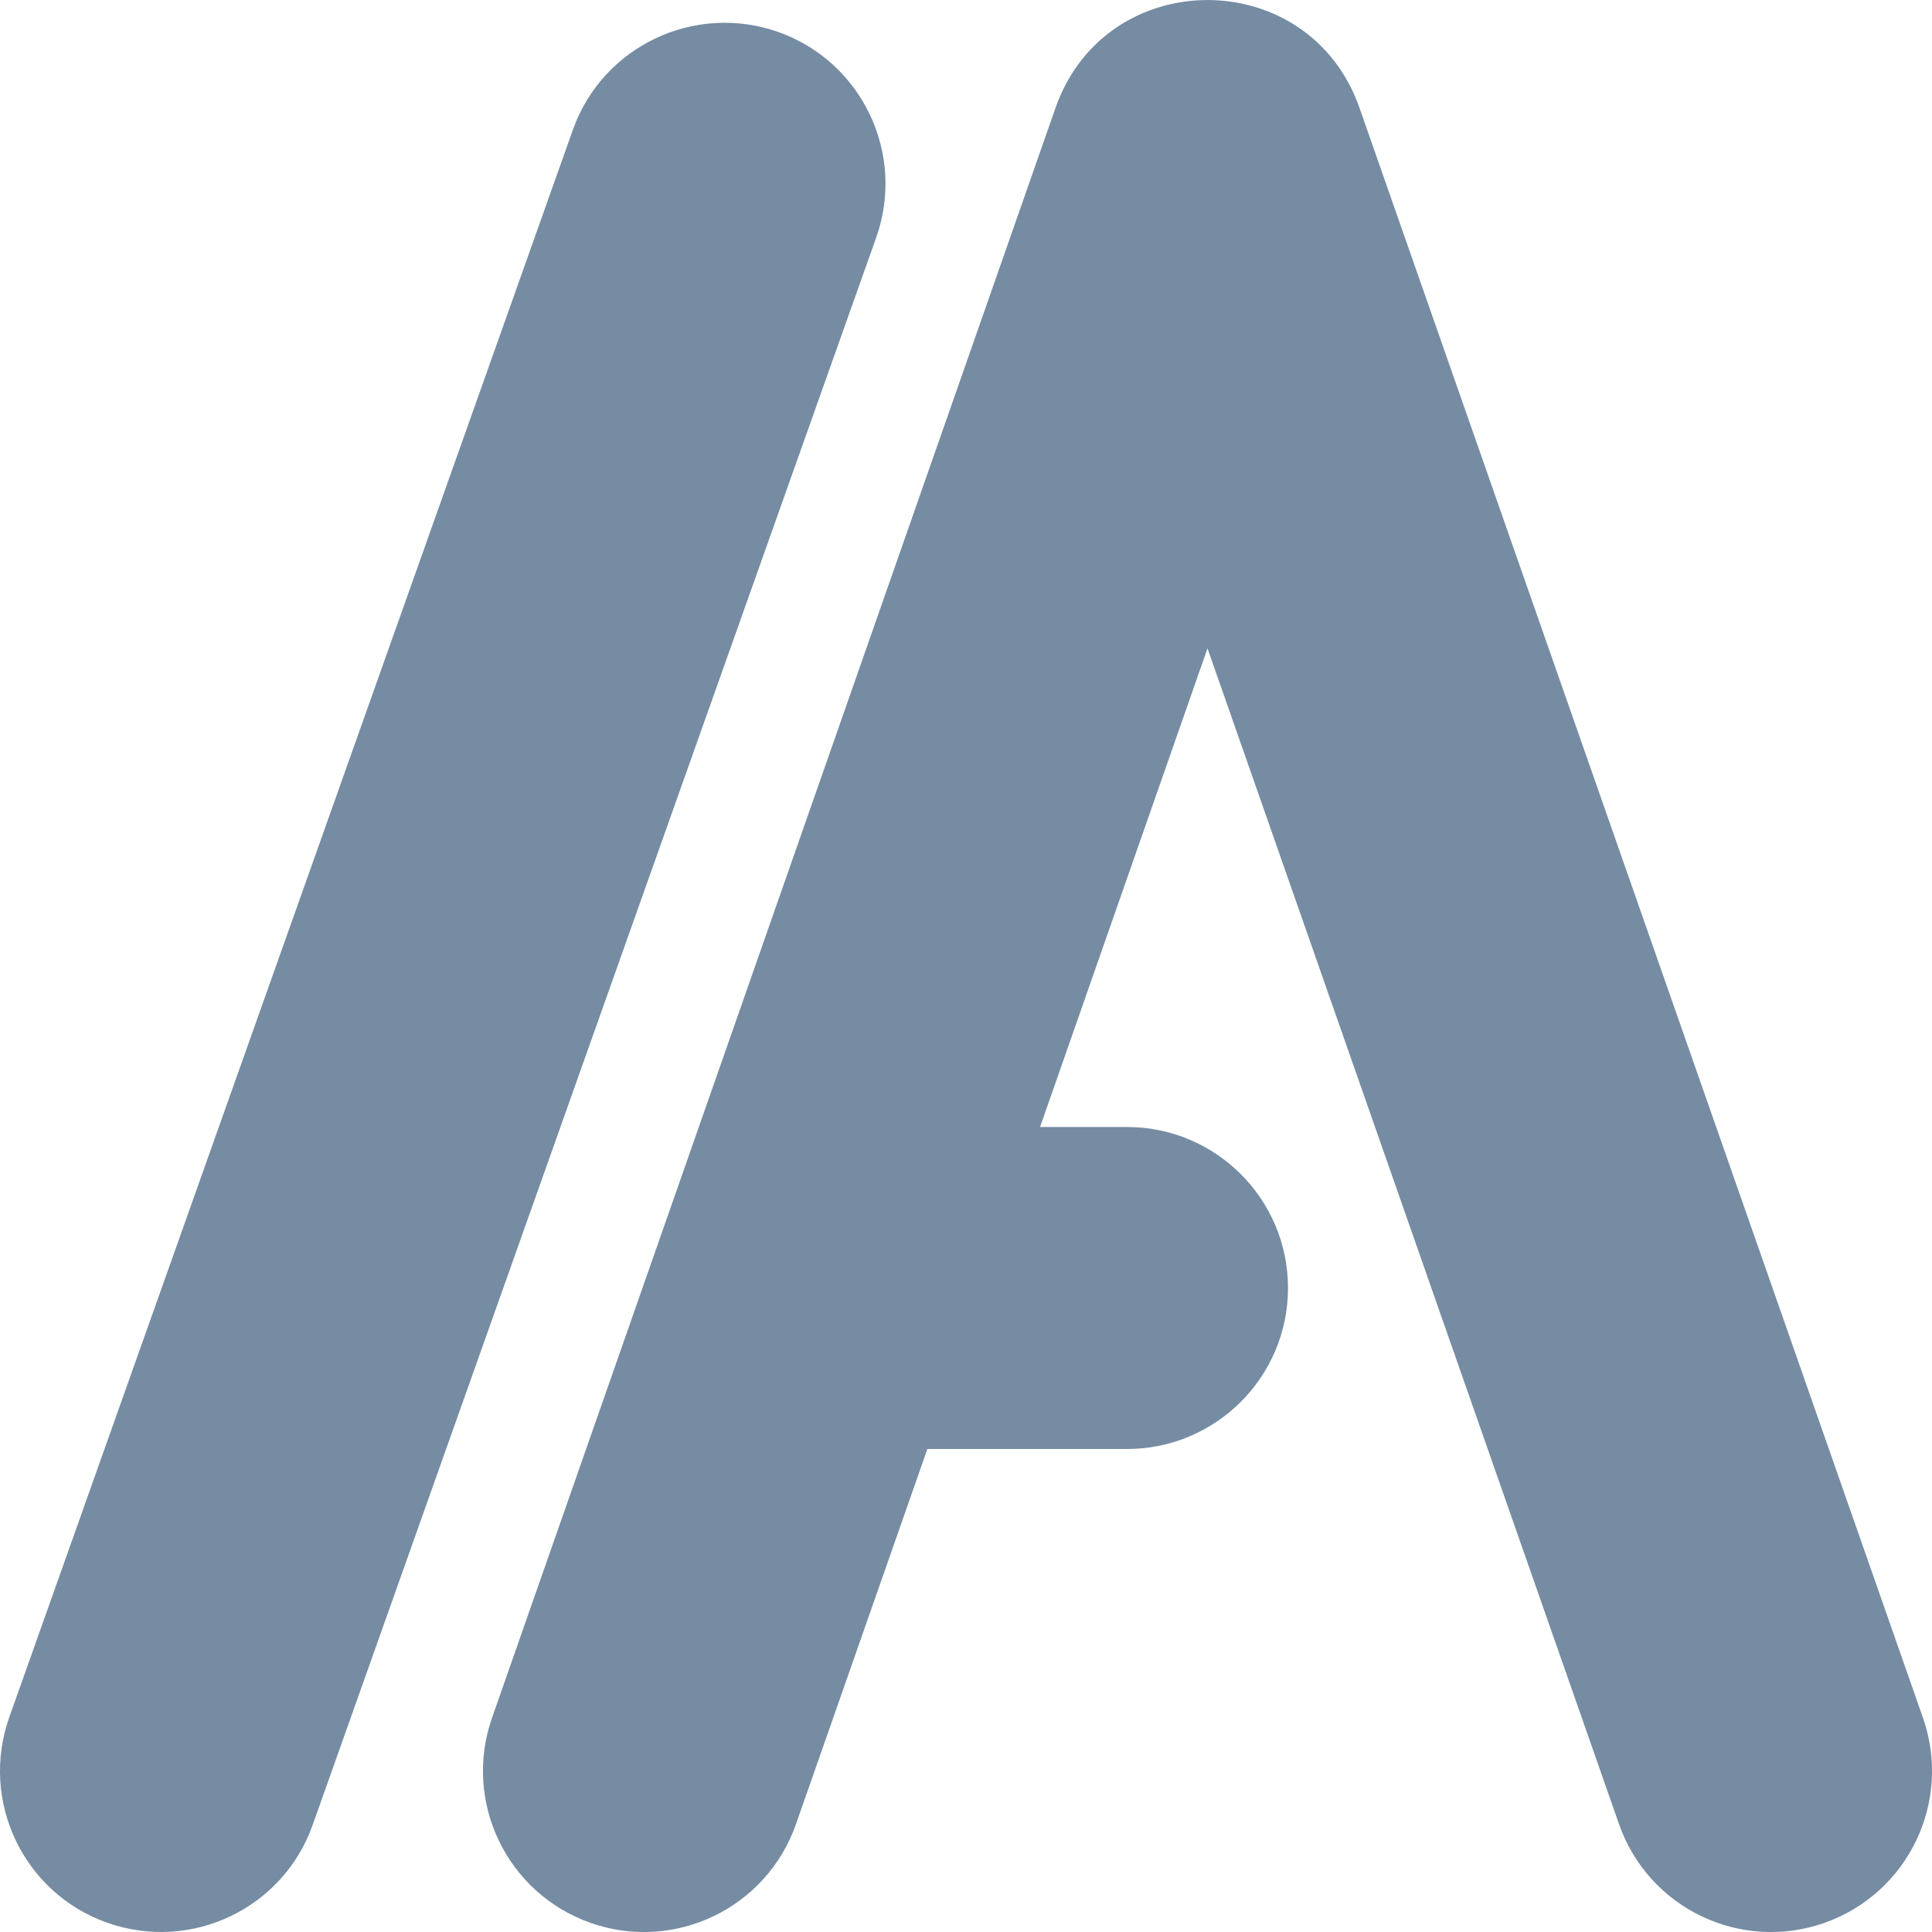
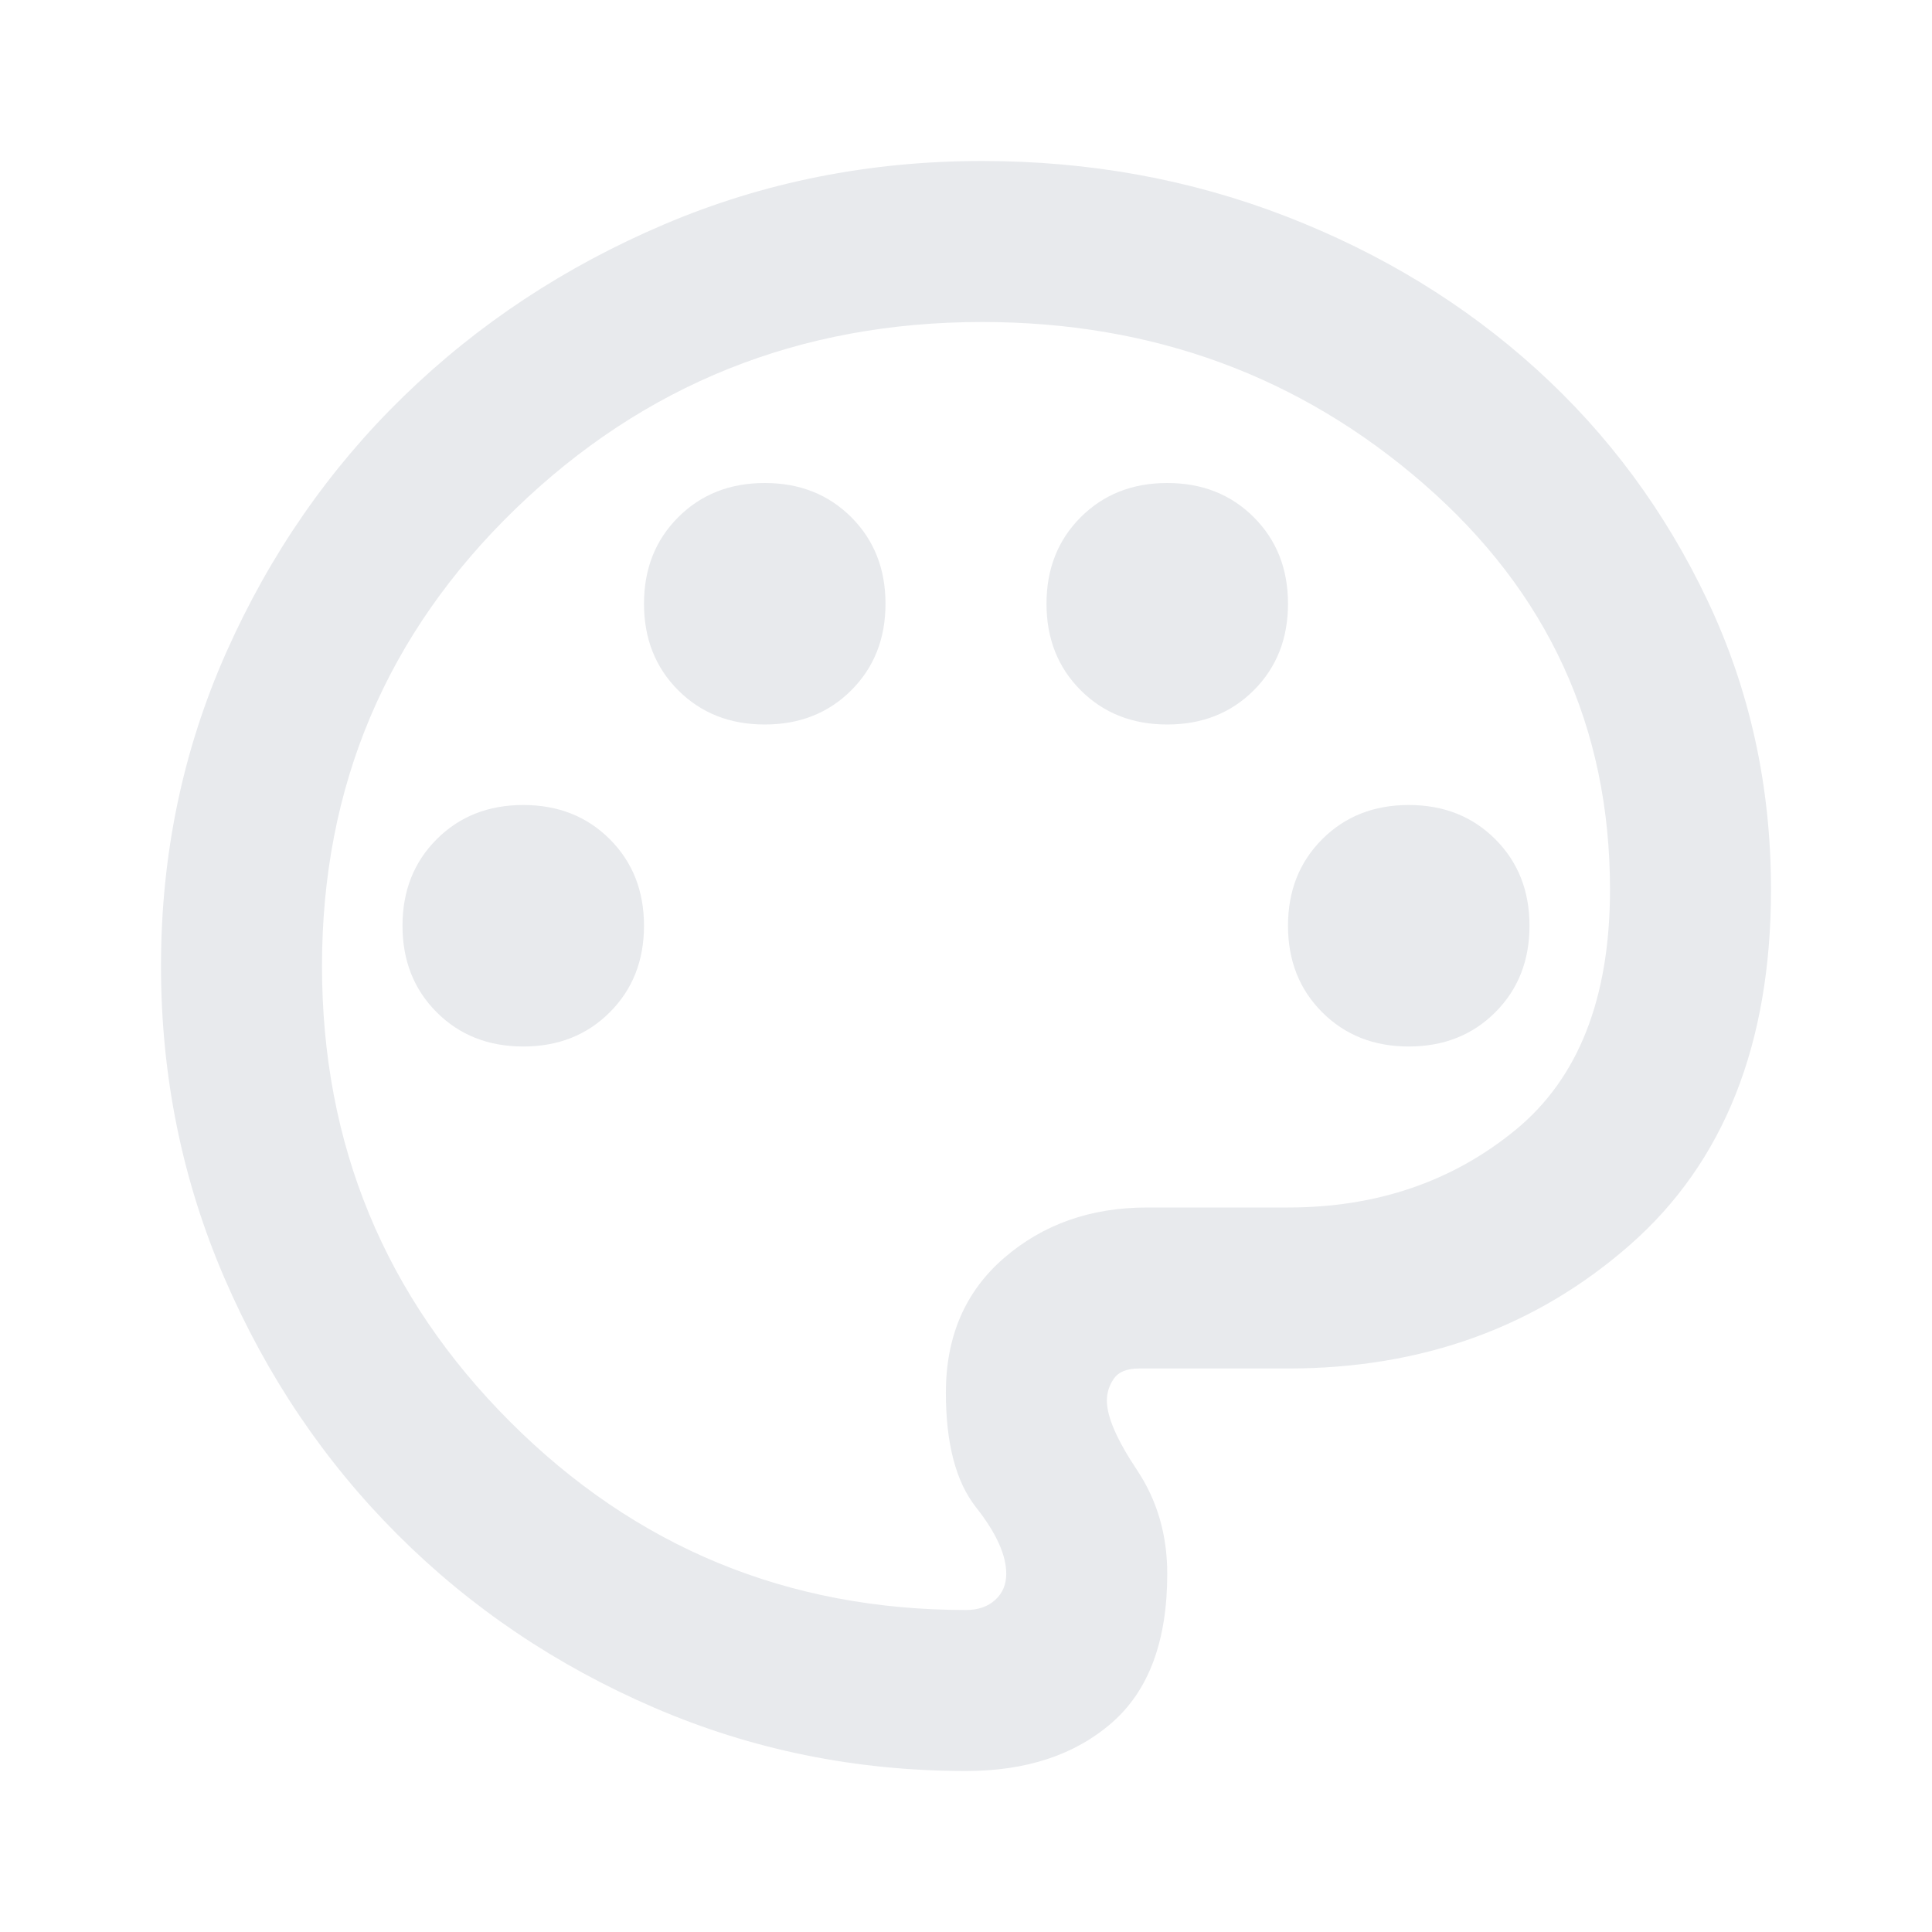
- <svg xmlns="http://www.w3.org/2000/svg" id="meteor-icon-kit__regular-style-alt-xs" viewBox="0 0 12 12" fill="none">
-   <path fill-rule="evenodd" clip-rule="evenodd" d="M6.46 7H7C7.552 7 8 7.448 8 8C8 8.552 7.552 9 7 9H5.76L4.944 11.33C4.761 11.852 4.191 12.126 3.67 11.944C3.148 11.761 2.874 11.191 3.056 10.67L6.556 0.67C6.869 -0.223 8.131 -0.223 8.444 0.67L11.944 10.67C12.126 11.191 11.852 11.761 11.33 11.944C10.809 12.126 10.239 11.852 10.056 11.33L7.5 4.027L6.46 7zM1.942 11.335C1.758 11.855 1.186 12.127 0.665 11.942C0.145 11.758 -0.127 11.186 0.058 10.665L3.558 0.807C3.742 0.287 4.314 0.015 4.835 0.199C5.355 0.384 5.627 0.956 5.442 1.476L1.942 11.335z" fill="#758CA3" />
+ <svg xmlns="http://www.w3.org/2000/svg" height="24px" viewBox="0 -960 960 960" width="24px" fill="#e8eaed">
+   <path d="M480-80q-82 0-155-31.5t-127.5-86Q143-252 111.5-325T80-480q0-83 32.5-156t88-127Q256-817 330-848.5T488-880q80 0 151 27.5t124.5 76q53.5 48.5 85 115T880-518q0 115-70 176.5T640-280h-74q-9 0-12.5 5t-3.5 11q0 12 15 34.5t15 51.5q0 50-27.5 74T480-80Zm0-400Zm-220 40q26 0 43-17t17-43q0-26-17-43t-43-17q-26 0-43 17t-17 43q0 26 17 43t43 17Zm120-160q26 0 43-17t17-43q0-26-17-43t-43-17q-26 0-43 17t-17 43q0 26 17 43t43 17Zm200 0q26 0 43-17t17-43q0-26-17-43t-43-17q-26 0-43 17t-17 43q0 26 17 43t43 17Zm120 160q26 0 43-17t17-43q0-26-17-43t-43-17q-26 0-43 17t-17 43q0 26 17 43t43 17ZM480-160q9 0 14.5-5t5.5-13q0-14-15-33t-15-57q0-42 29-67t71-25h70q66 0 113-38.5T800-518q0-121-92.5-201.5T488-800q-136 0-232 93t-96 227q0 133 93.5 226.5T480-160Z" />
</svg>
